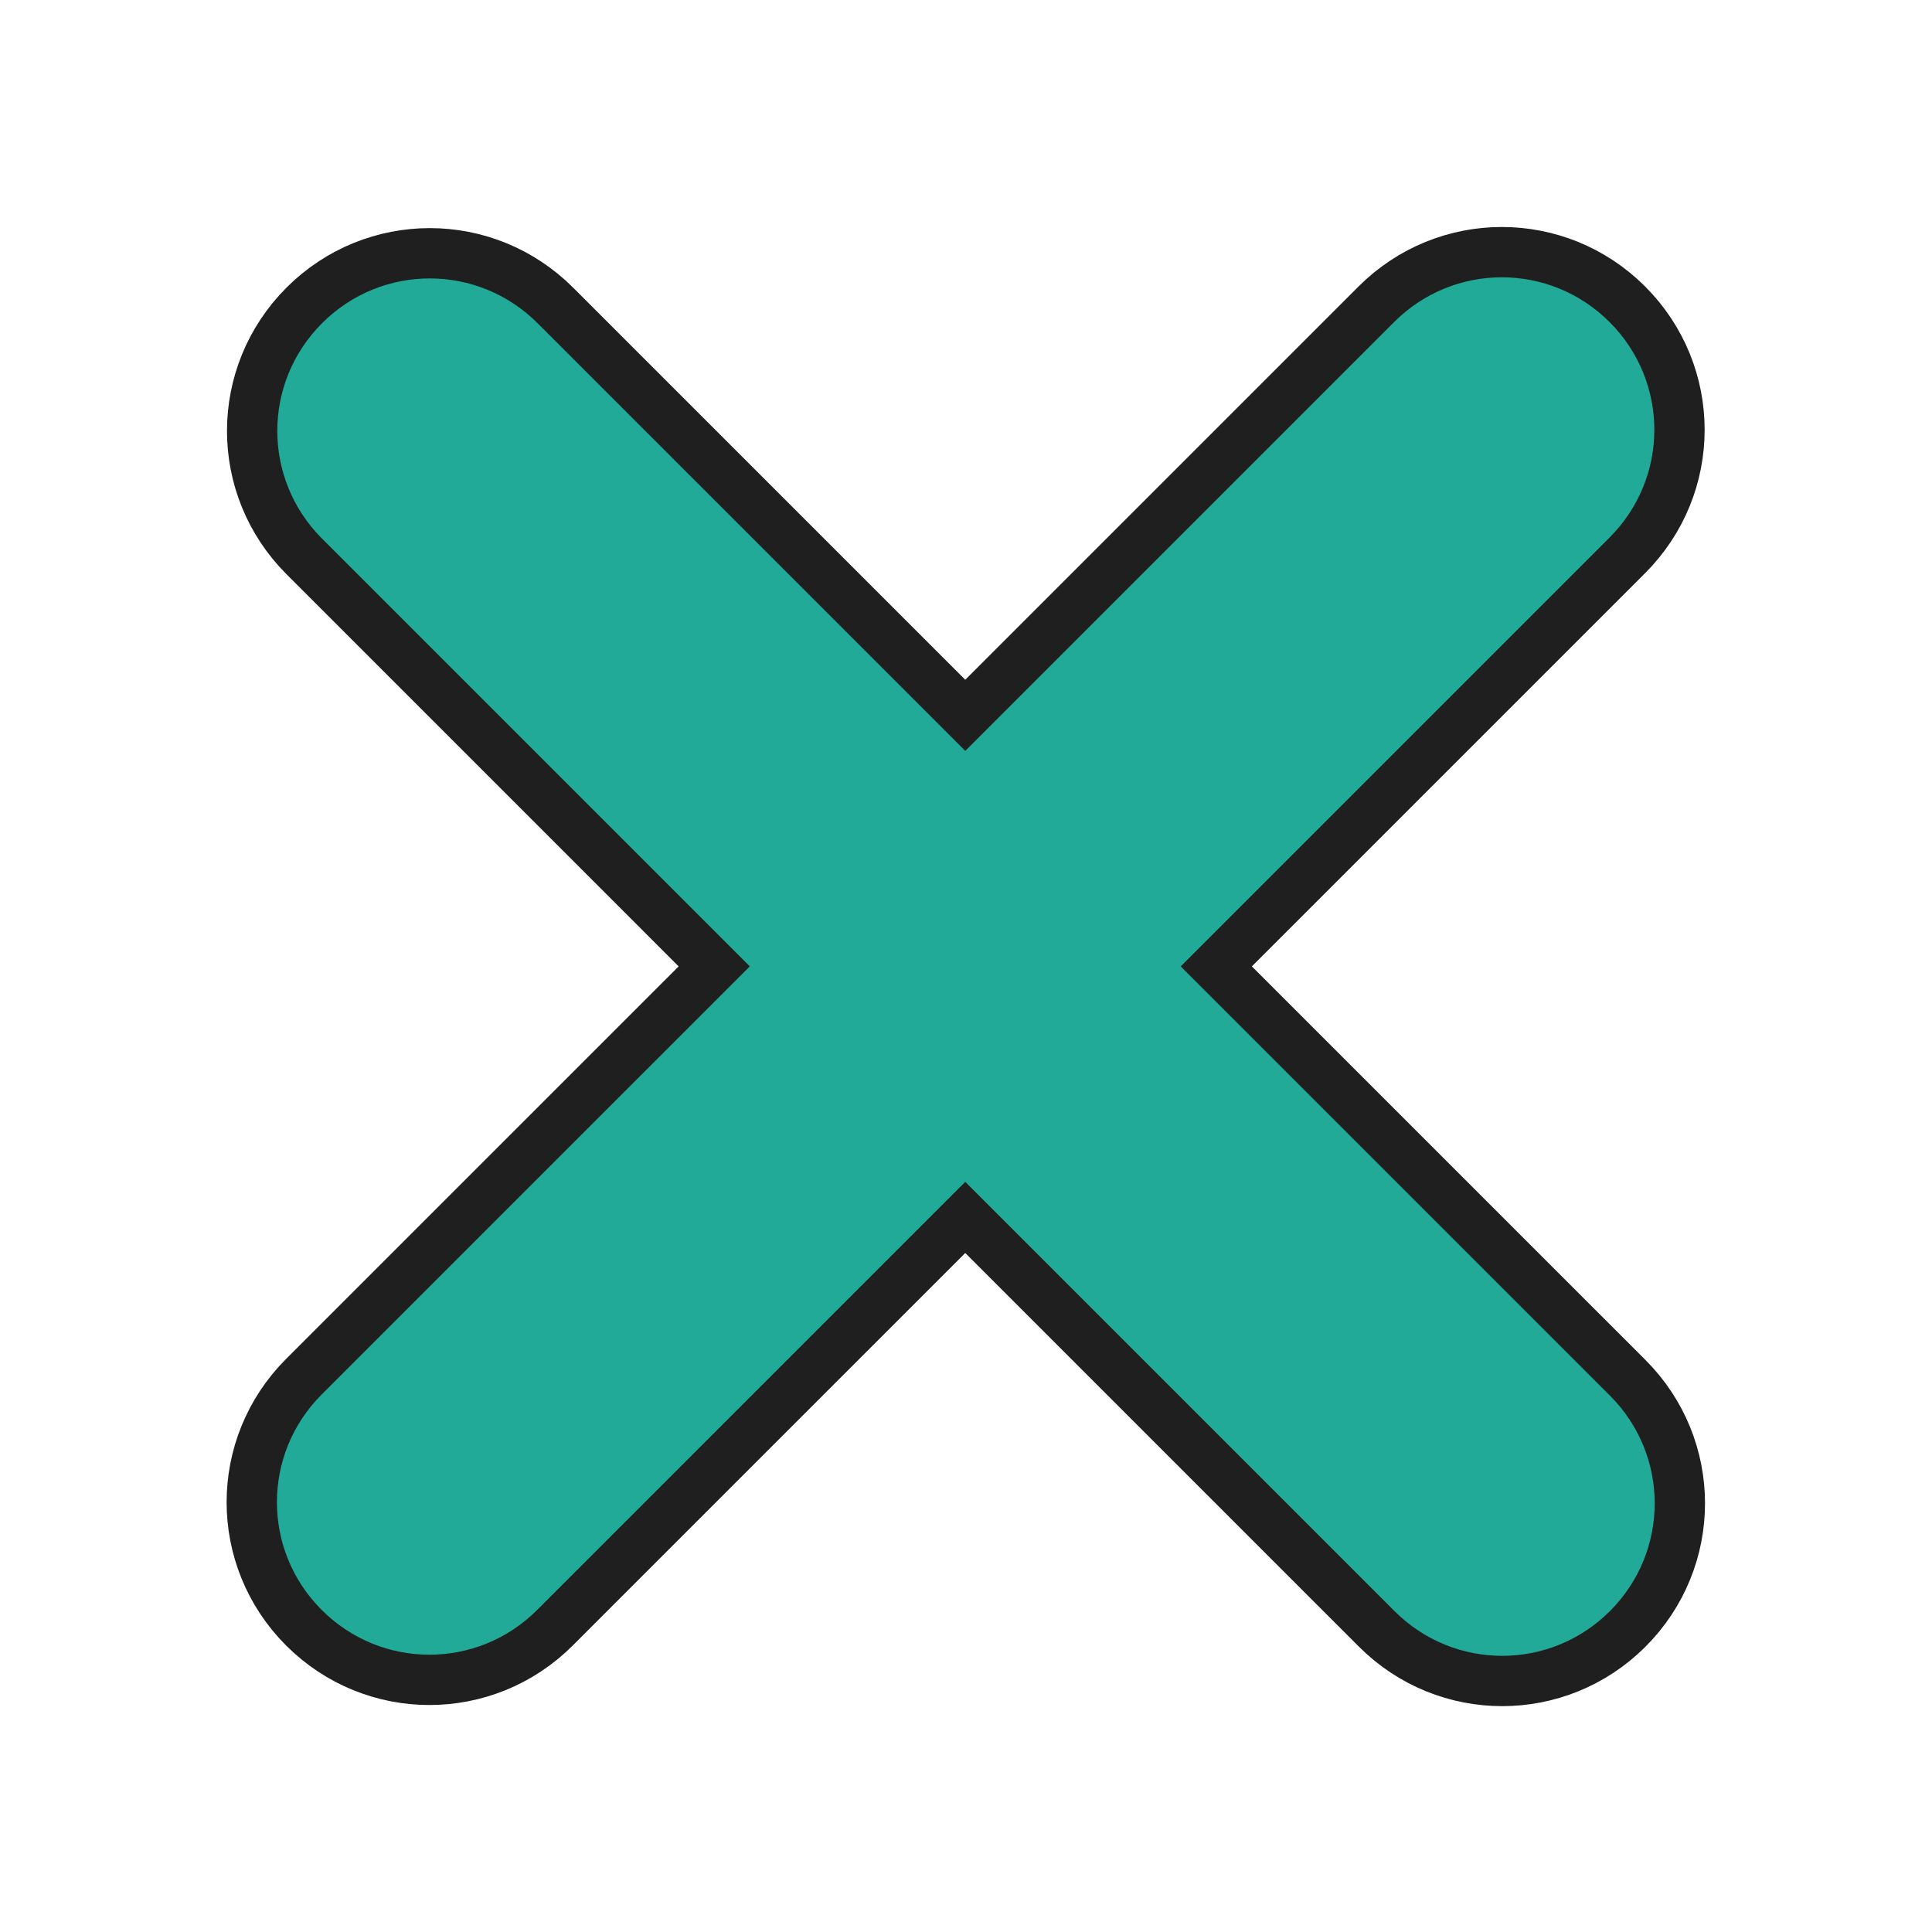
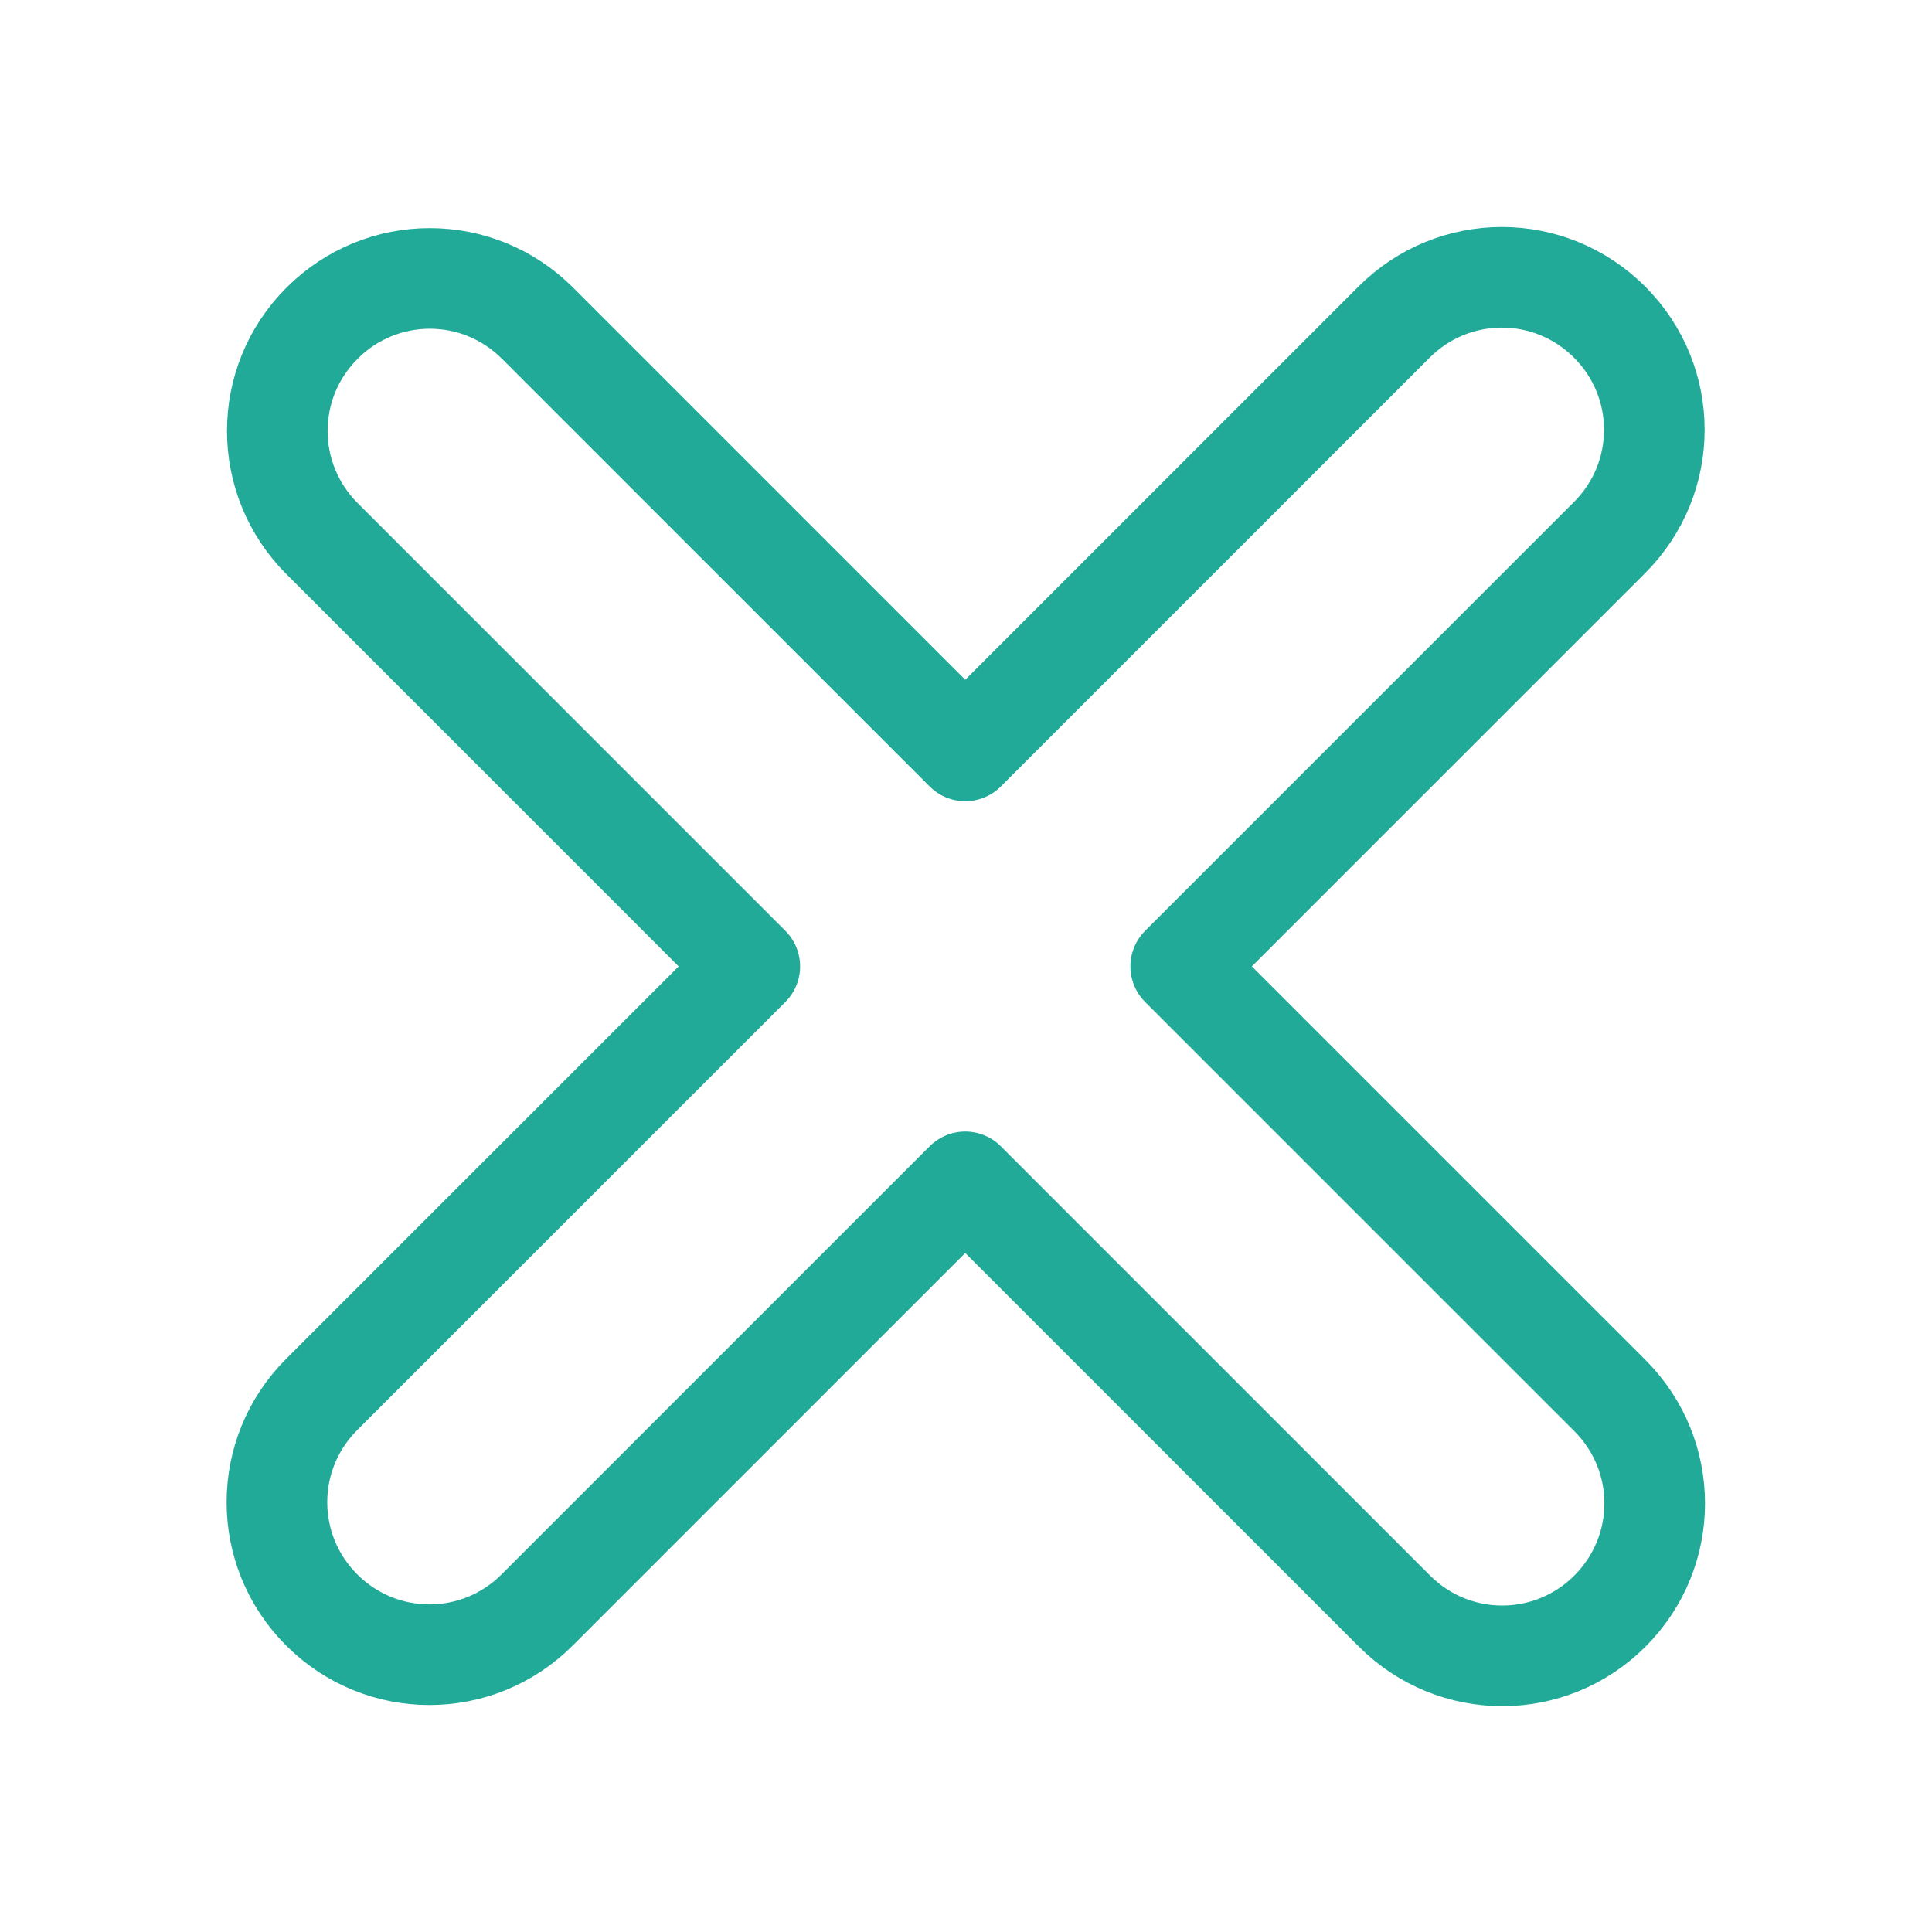
- <svg xmlns="http://www.w3.org/2000/svg" id="svg4532" version="1.1" viewBox="0 0 67.733 67.733" height="256" width="256">
+ <svg xmlns="http://www.w3.org/2000/svg" width="256" height="256" viewBox="0 0 67.733 67.733" version="1.1" id="svg4532">
  <defs id="defs4526">
    </defs>
-   <g transform="translate(0,-229.2666)" id="layer1">
-     <g id="g856" transform="matrix(2.608541,0,0,2.608541,-55.16057,-427.3716)" style="stroke:#1f1f1f;stroke-width:1.352;stroke-linejoin:round;stroke-miterlimit:4;stroke-dasharray:none;stroke-opacity:1;fill:#d9d9d9;fill-opacity:1" />
-     <path id="rect957" style="fill:#22aa99;fill-opacity:1;stroke:#1f1f1f;stroke-width:13.333;stroke-linecap:round;stroke-linejoin:round;stroke-miterlimit:4;stroke-dasharray:none;stroke-opacity:1;paint-order:stroke fill markers" d="M 199 36.744 C 193.84 36.744 188.679 38.722 184.725 42.676 L 127.9 99.5 L 71.225 42.824 C 63.316 34.916 50.584 34.916 42.676 42.824 C 34.767 50.733 34.767 63.467 42.676 71.375 L 99.352 128.051 L 42.625 184.775 C 34.717 192.684 34.717 205.416 42.625 213.324 C 50.533 221.233 63.267 221.233 71.176 213.324 L 127.9 156.6 L 184.775 213.475 C 192.684 221.383 205.416 221.383 213.324 213.475 C 221.233 205.566 221.233 192.834 213.324 184.926 L 156.449 128.051 L 213.275 71.225 C 221.184 63.316 221.184 50.584 213.275 42.676 C 209.321 38.722 204.16 36.744 199 36.744 z " transform="matrix(0.2645833,0,0,0.2645833,0,229.2666)" />
+   <g id="layer1" transform="translate(0,-229.2666)">
+     <g style="stroke:#22aa99;stroke-width:1.352;stroke-linejoin:round;stroke-miterlimit:4;stroke-dasharray:none;stroke-opacity:1;fill:none;fill-opacity:1" transform="matrix(2.608541,0,0,2.608541,-55.16057,-427.3716)" id="g856" />
+     <path transform="matrix(0.2645833,0,0,0.2645833,0,229.2666)" d="M 199 36.744 C 193.84 36.744 188.679 38.722 184.725 42.676 L 127.9 99.5 L 71.225 42.824 C 63.316 34.916 50.584 34.916 42.676 42.824 C 34.767 50.733 34.767 63.467 42.676 71.375 L 99.352 128.051 L 42.625 184.775 C 34.717 192.684 34.717 205.416 42.625 213.324 C 50.533 221.233 63.267 221.233 71.176 213.324 L 127.9 156.6 L 184.775 213.475 C 192.684 221.383 205.416 221.383 213.324 213.475 C 221.233 205.566 221.233 192.834 213.324 184.926 L 156.449 128.051 L 213.275 71.225 C 221.184 63.316 221.184 50.584 213.275 42.676 C 209.321 38.722 204.16 36.744 199 36.744 z " style="fill:none;fill-opacity:1;stroke:#22aa99;stroke-width:13.333;stroke-linecap:round;stroke-linejoin:round;stroke-miterlimit:4;stroke-dasharray:none;stroke-opacity:1;paint-order:stroke fill markers" id="rect957" />
  </g>
</svg>
